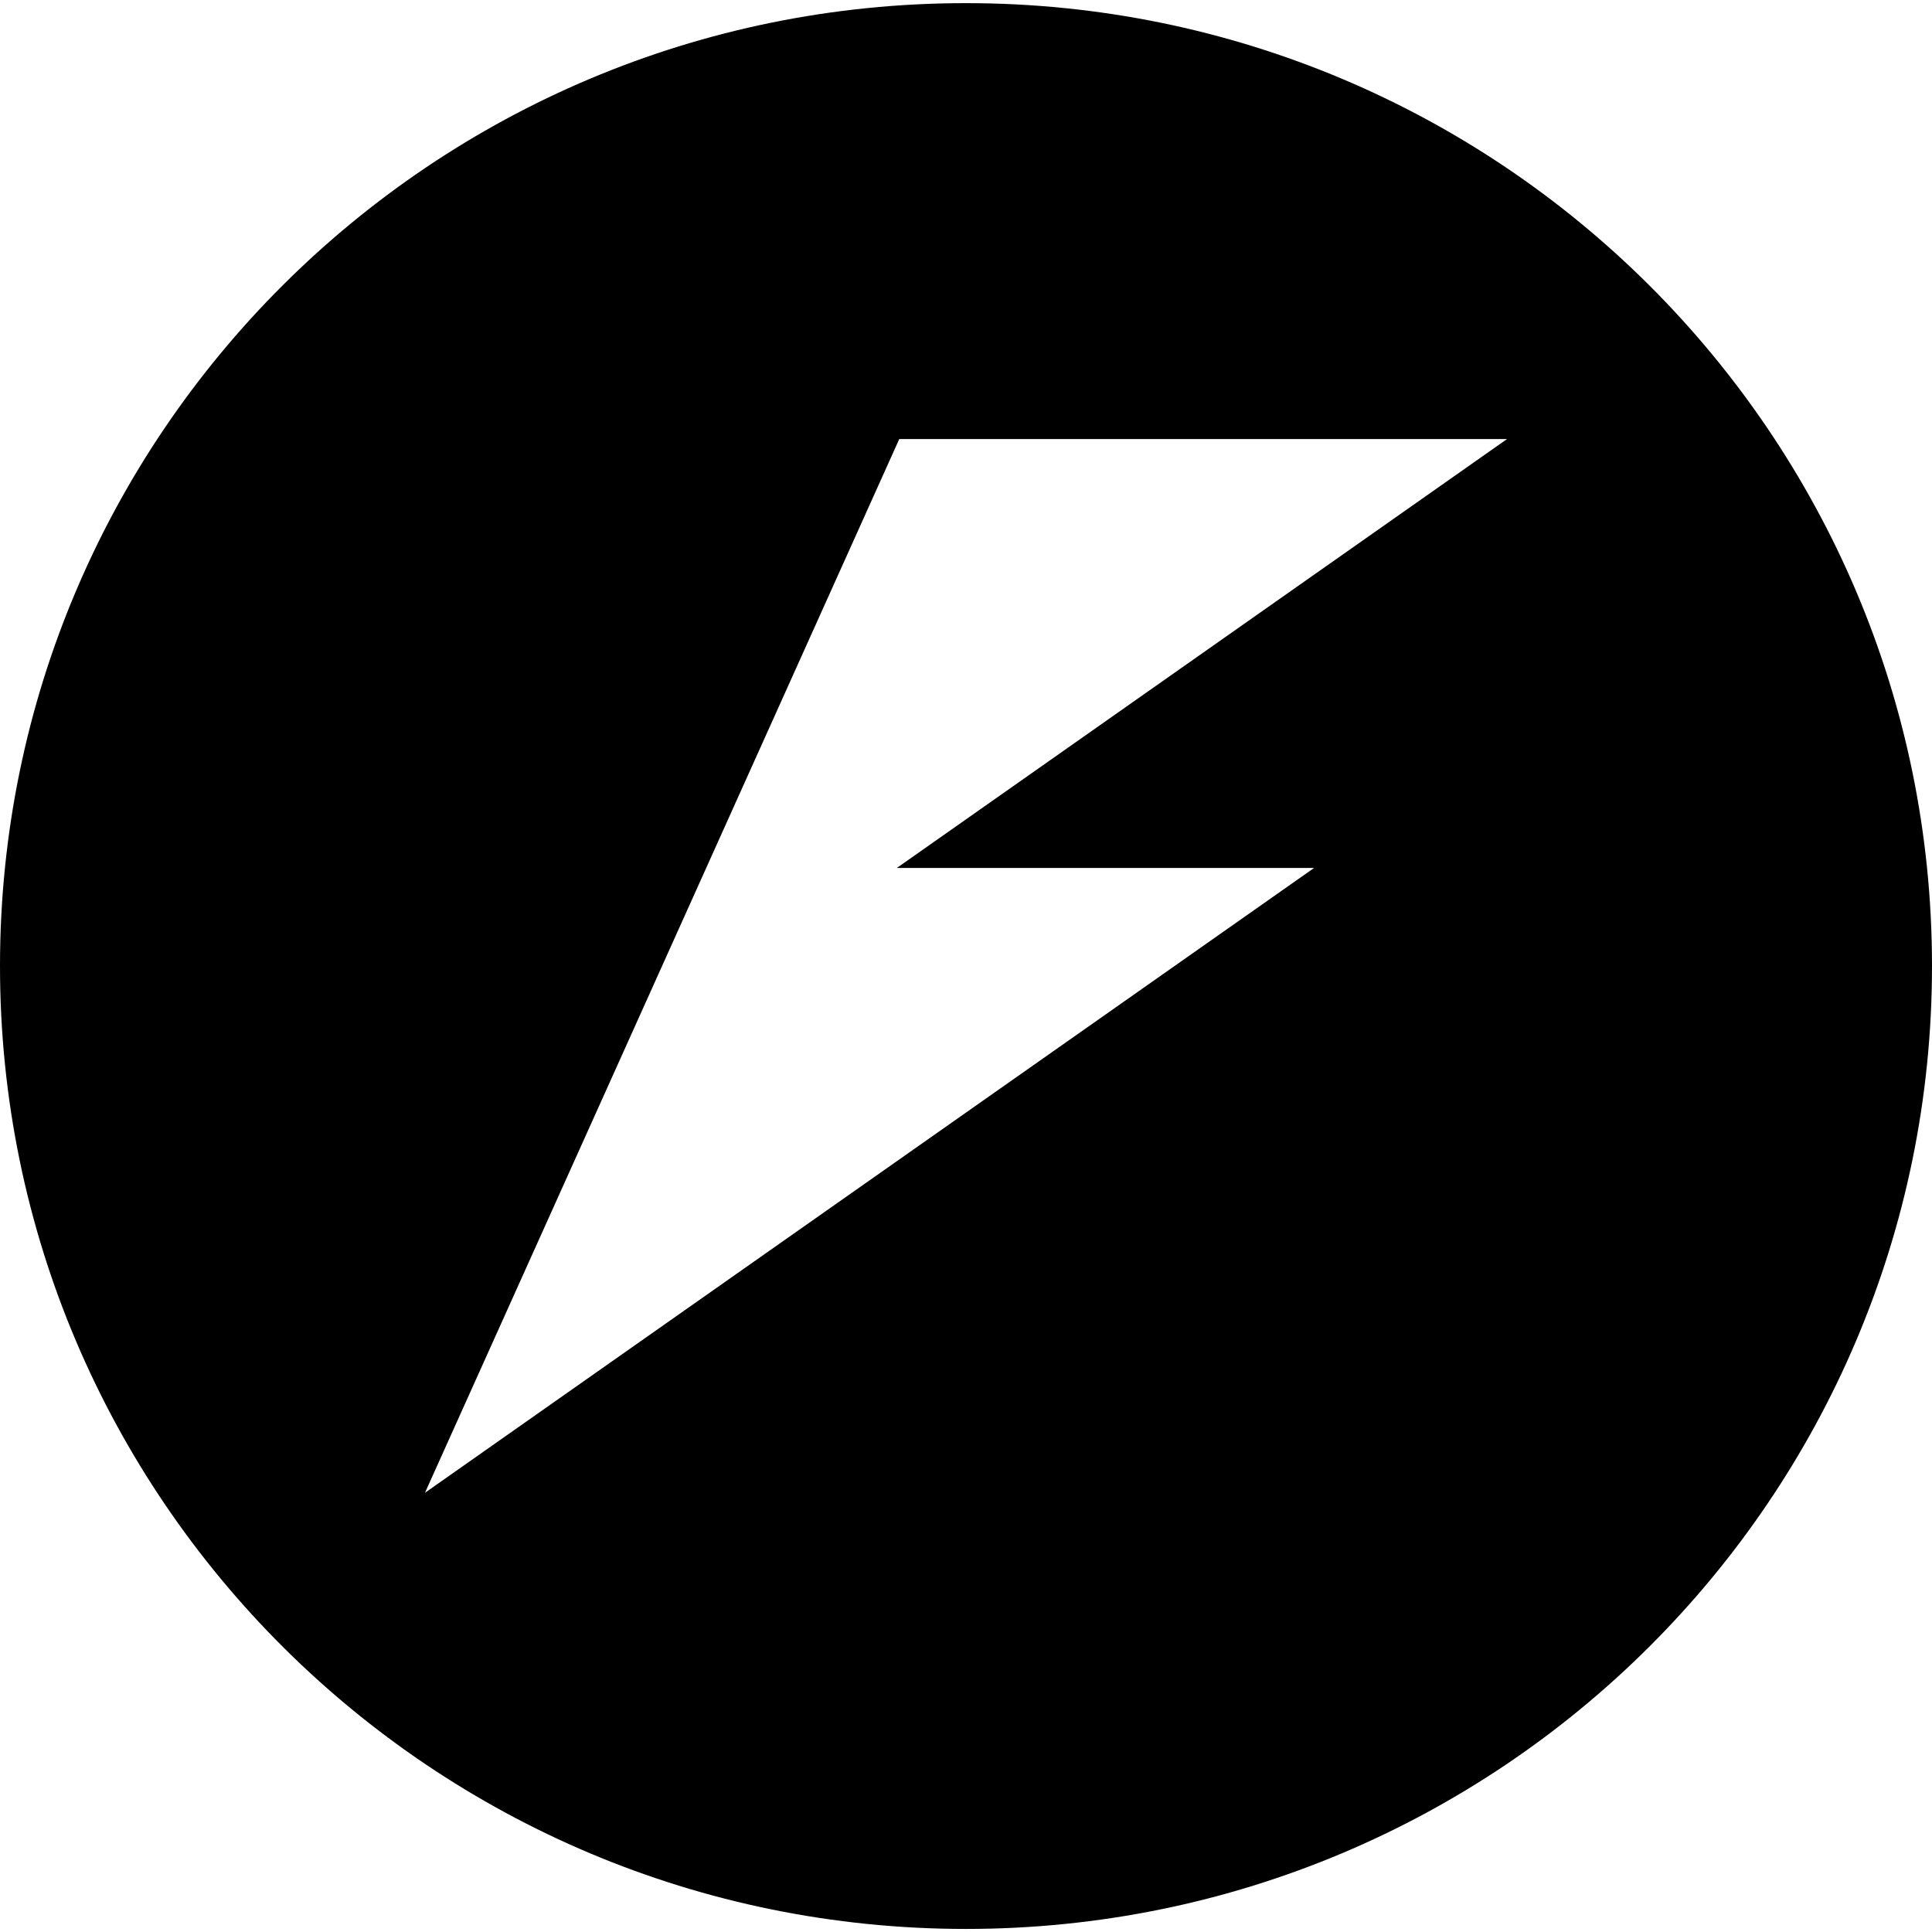
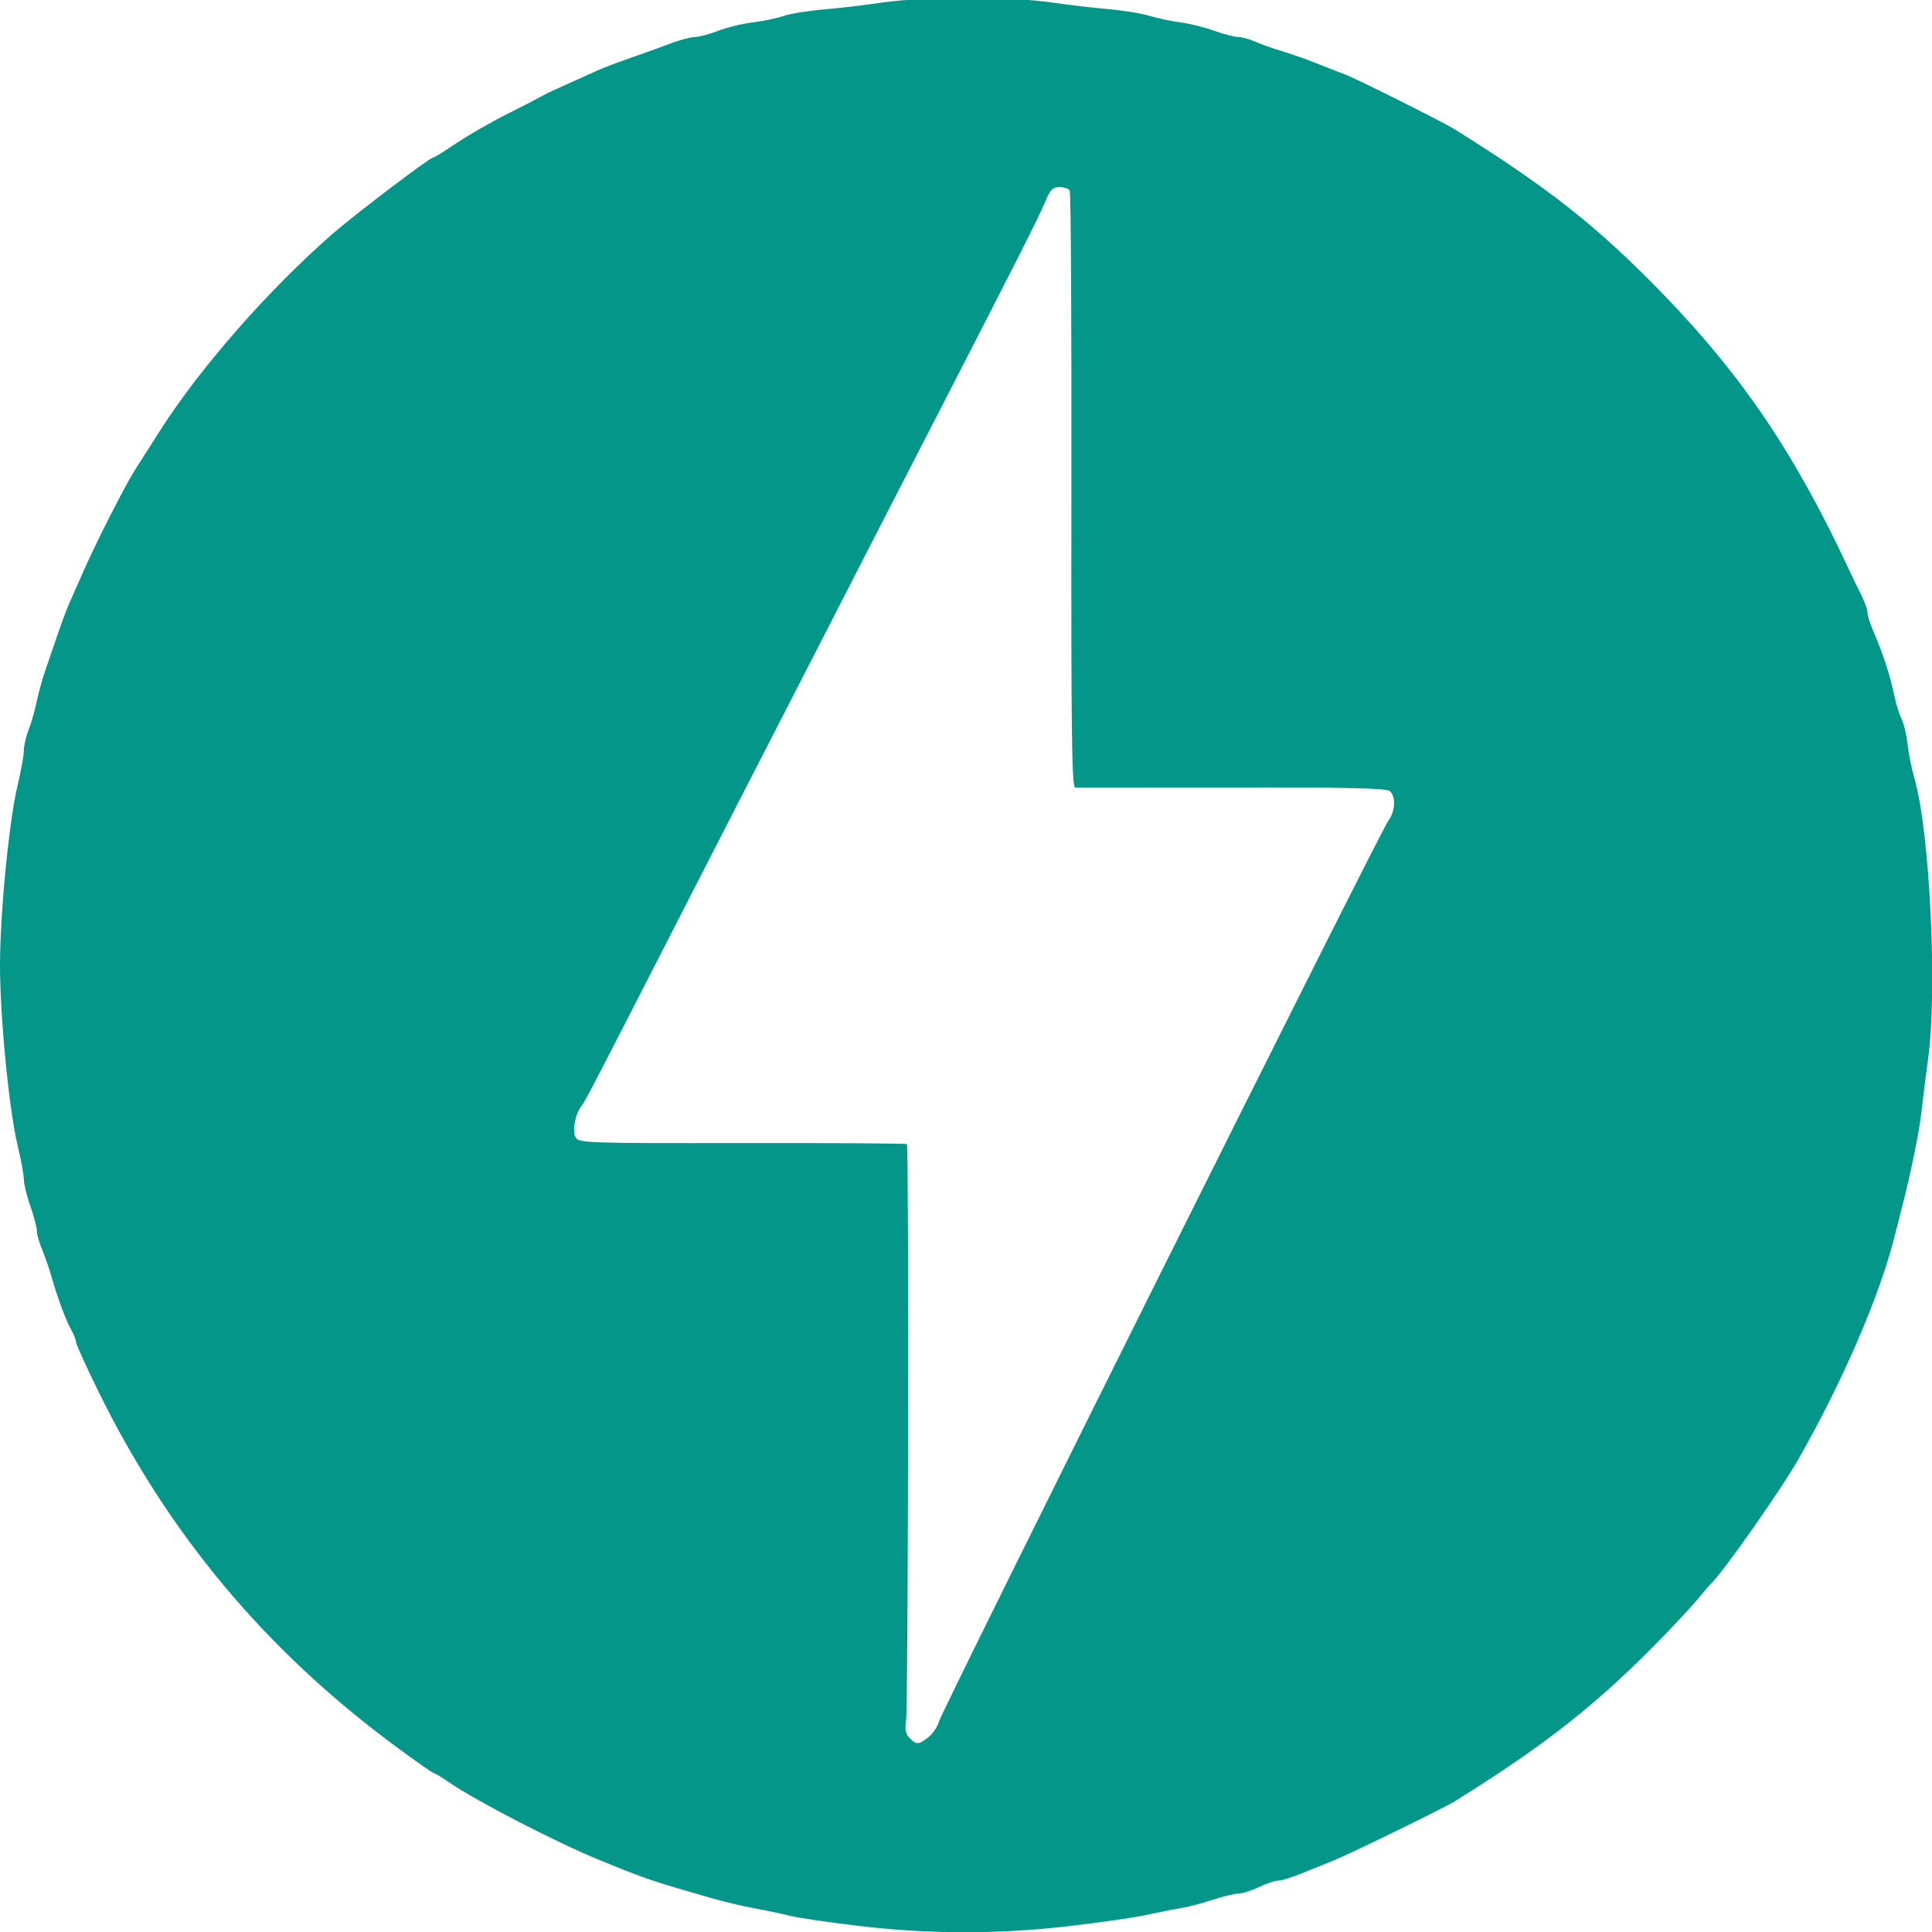
- <svg xmlns="http://www.w3.org/2000/svg" role="img" viewBox="0 0 24 24">
-   <path d="M12 .039C5.373.038 0 5.393 0 11.999c-.001 6.607 5.372 11.963 12 11.963 6.628 0 12.001-5.356 12-11.963-0-6.606-5.373-11.96-12-11.96m-.829 5.415h7.55l-7.58 5.328h5.183L5.279 18.544q2.947-6.544 5.892-13.09" />
+ <svg xmlns="http://www.w3.org/2000/svg" viewBox="0 0 128 128">
+   <path d="M56.813 127.586c-1.903-.227-3.899-.52-4.434-.652a48.078 48.078 0 00-2.375-.5 36.042 36.042 0 01-2.703-.633c-4.145-1.188-4.442-1.285-7.567-2.563-2.875-1.172-8.172-3.91-9.984-5.156-.496-.344-.96-.621-1.031-.621-.07 0-1.23-.816-2.578-1.813-8.57-6.343-15.004-14.043-19.653-23.527-.8-1.629-1.453-3.074-1.453-3.21 0-.134-.144-.505-.32-.817-.363-.649-.88-2.047-1.297-3.492a20.047 20.047 0 00-.625-1.813c-.195-.46-.352-1.02-.352-1.246 0-.227-.195-.965-.433-1.645-.238-.675-.43-1.472-.43-1.77 0-.296-.187-1.32-.418-2.276C.598 73.492 0 67.379 0 63.953c0-3.422.598-9.535 1.16-11.894.23-.957.418-2 .418-2.32 0-.321.145-.95.32-1.4.18-.448.41-1.253.516-1.788.11-.535.36-1.457.563-2.055l.59-1.726c.433-1.293.835-2.387 1.027-2.813.11-.238.539-1.21.957-2.16.676-1.535 2.125-4.43 2.972-5.945.309-.555.426-.739 2.098-3.352 2.649-4.148 7.176-9.309 11.39-12.988 1.485-1.297 6.446-5.063 6.669-5.063.062 0 .53-.281 1.043-.625 1.347-.902 2.668-1.668 4.39-2.531a53.06 53.06 0 001.836-.953c.285-.164.82-.41 3.567-1.64.605-.27 1.257-.516 3.136-1.173.414-.144 1.246-.449 1.84-.672.598-.222 1.301-.406 1.563-.406.258 0 .937-.18 1.508-.402.57-.223 1.605-.477 2.304-.563.696-.082 1.621-.277 2.055-.43.43-.148 1.61-.34 2.621-.425a72.572 72.572 0 003.941-.465c2.688-.394 8.532-.394 11.192 0a75.02 75.02 0 003.781.445c.953.079 2.168.278 2.703.442.535.16 1.461.36 2.055.433.594.079 1.594.325 2.222.551.63.23 1.344.414 1.59.414s.754.137 1.125.309c.375.168 1.168.449 1.766.625.594.18 1.613.535 2.27.797.652.261 1.527.605 1.945.761.77.29 6.46 3.137 7.234 3.622 6.281 3.917 9.512 6.476 13.856 10.964 5.238 5.414 8.715 10.57 12.254 18.16.25.536.632 1.329.851 1.758.215.434.395.942.395 1.13 0 .19.18.76.402 1.269.602 1.383 1.117 2.957 1.36 4.16.12.59.343 1.32.495 1.621.153.3.332 1.063.403 1.688.07.624.277 1.648.453 2.269 1.02 3.531 1.527 13.934.91 18.535-.183 1.367-.39 3.02-.46 3.672-.118 1.117-.708 4.004-1.212 5.945l-.52 2.055c-.98 3.957-3.402 9.594-6.359 14.809-1.172 2.07-5.101 7.668-5.843 8.324-.067.058-.399.45-.735.863-.336.418-1.414 1.586-2.39 2.594-4.301 4.441-7.77 7.187-13.86 10.969-.722.449-6.847 3.441-7.992 3.906-.594.238-1.586.64-2.203.89-.613.247-1.297.454-1.512.458-.215.003-.781.195-1.258.425-.476.23-1.082.422-1.351.426-.266.004-1.043.192-1.727.418-.683.23-1.633.477-2.11.55-.476.075-1.495.278-2.269.45-.773.172-3.11.508-5.187.746a59.06 59.06 0 01-13.945-.031zm4.703-12.5c.3-.234.609-.7.691-1.027.18-.723 29.234-58.97 29.781-59.7.461-.617.504-1.605.082-1.953-.222-.187-3.004-.246-10.43-.234-5.57.012-10.253.016-10.406.012-.226-.008-.273-3.73-.25-19.672.016-10.817-.035-19.766-.113-19.89-.078-.126-.383-.227-.68-.227-.418 0-.613.18-.87.808-.485 1.168-1.825 3.82-8.348 16.485a3554.569 3554.569 0 00-4.055 7.89c-1.156 2.262-2.98 5.813-4.047 7.89a8751.248 8751.248 0 00-8.598 16.759c-4.933 9.636-5.53 10.785-5.742 11.039-.41.496-.633 1.64-.402 2.07.21.394.629.41 11.043.394 5.953-.007 10.863.024 10.914.07.137.141.086 37.31-.055 38.196-.093.582-.031.89.235 1.156.46.461.586.457 1.25-.066zm0 0" fill="#049688" />
</svg>
